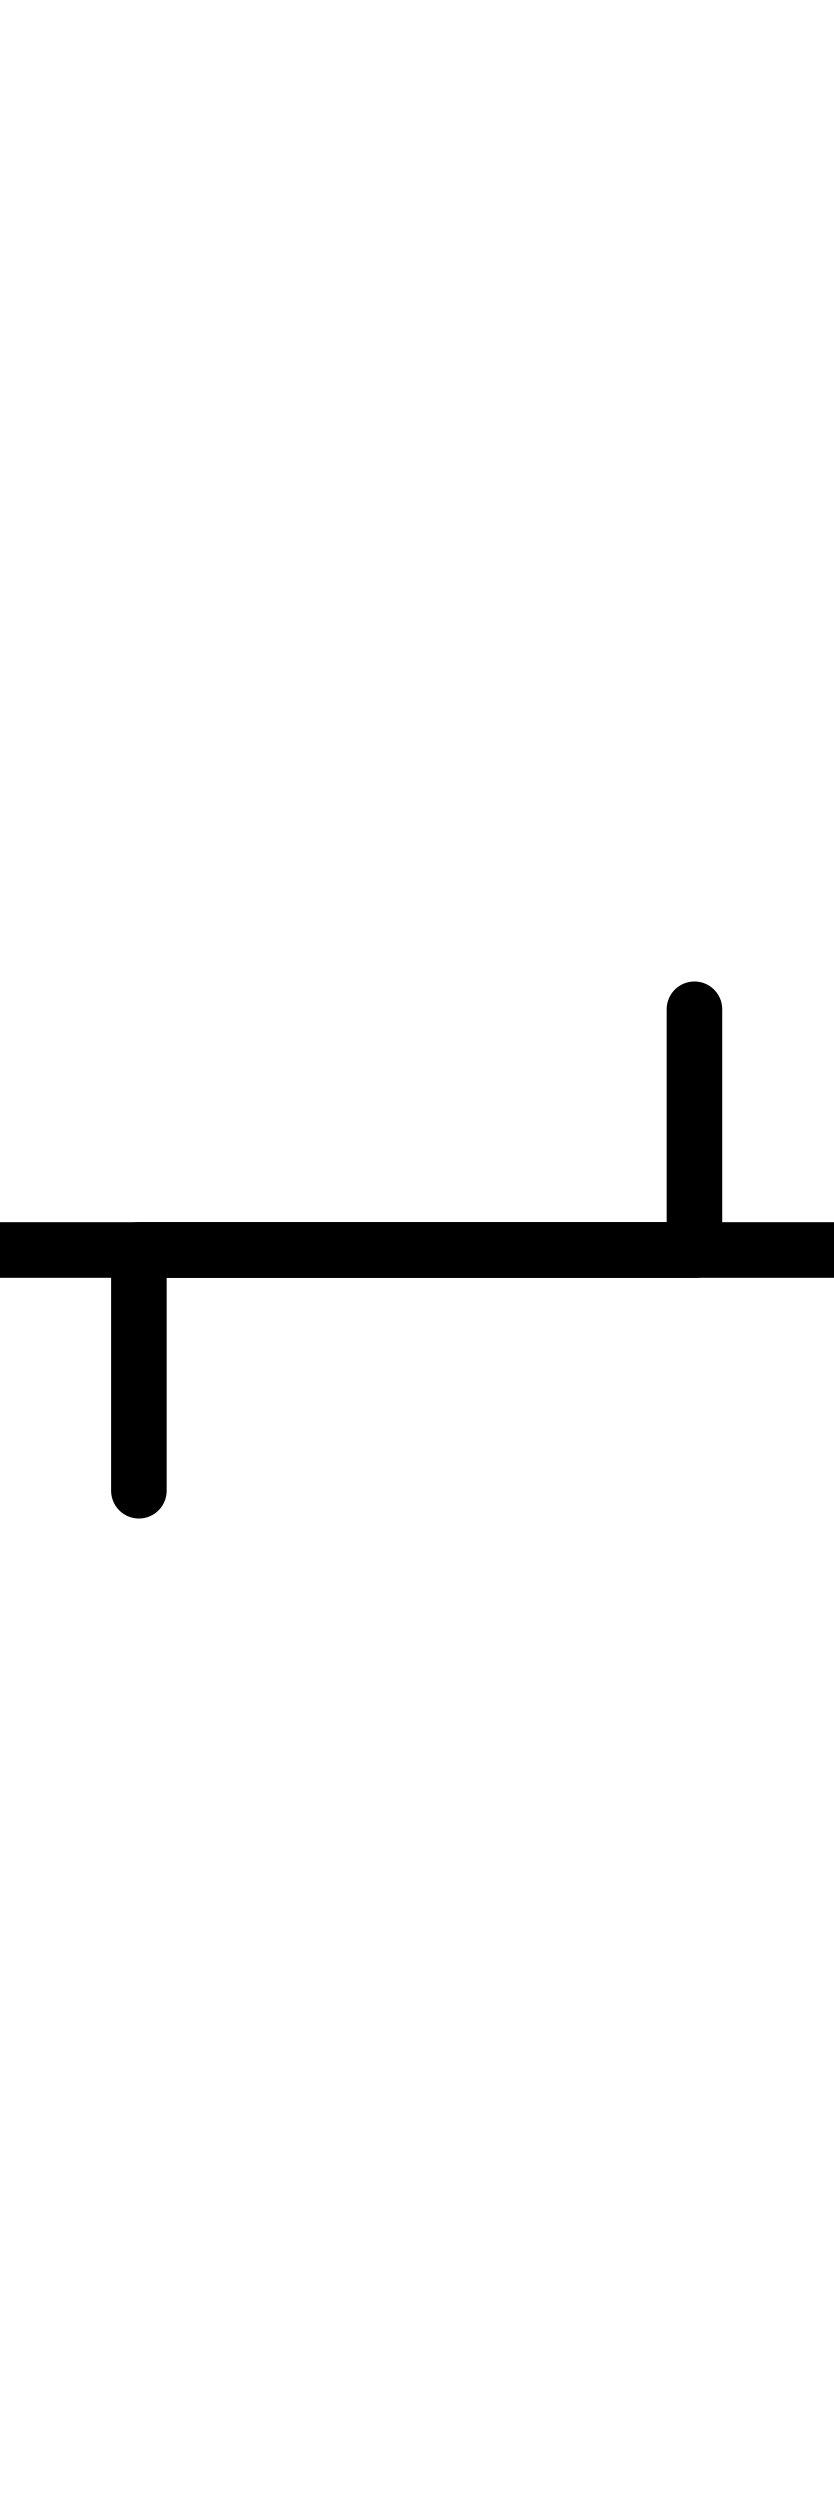
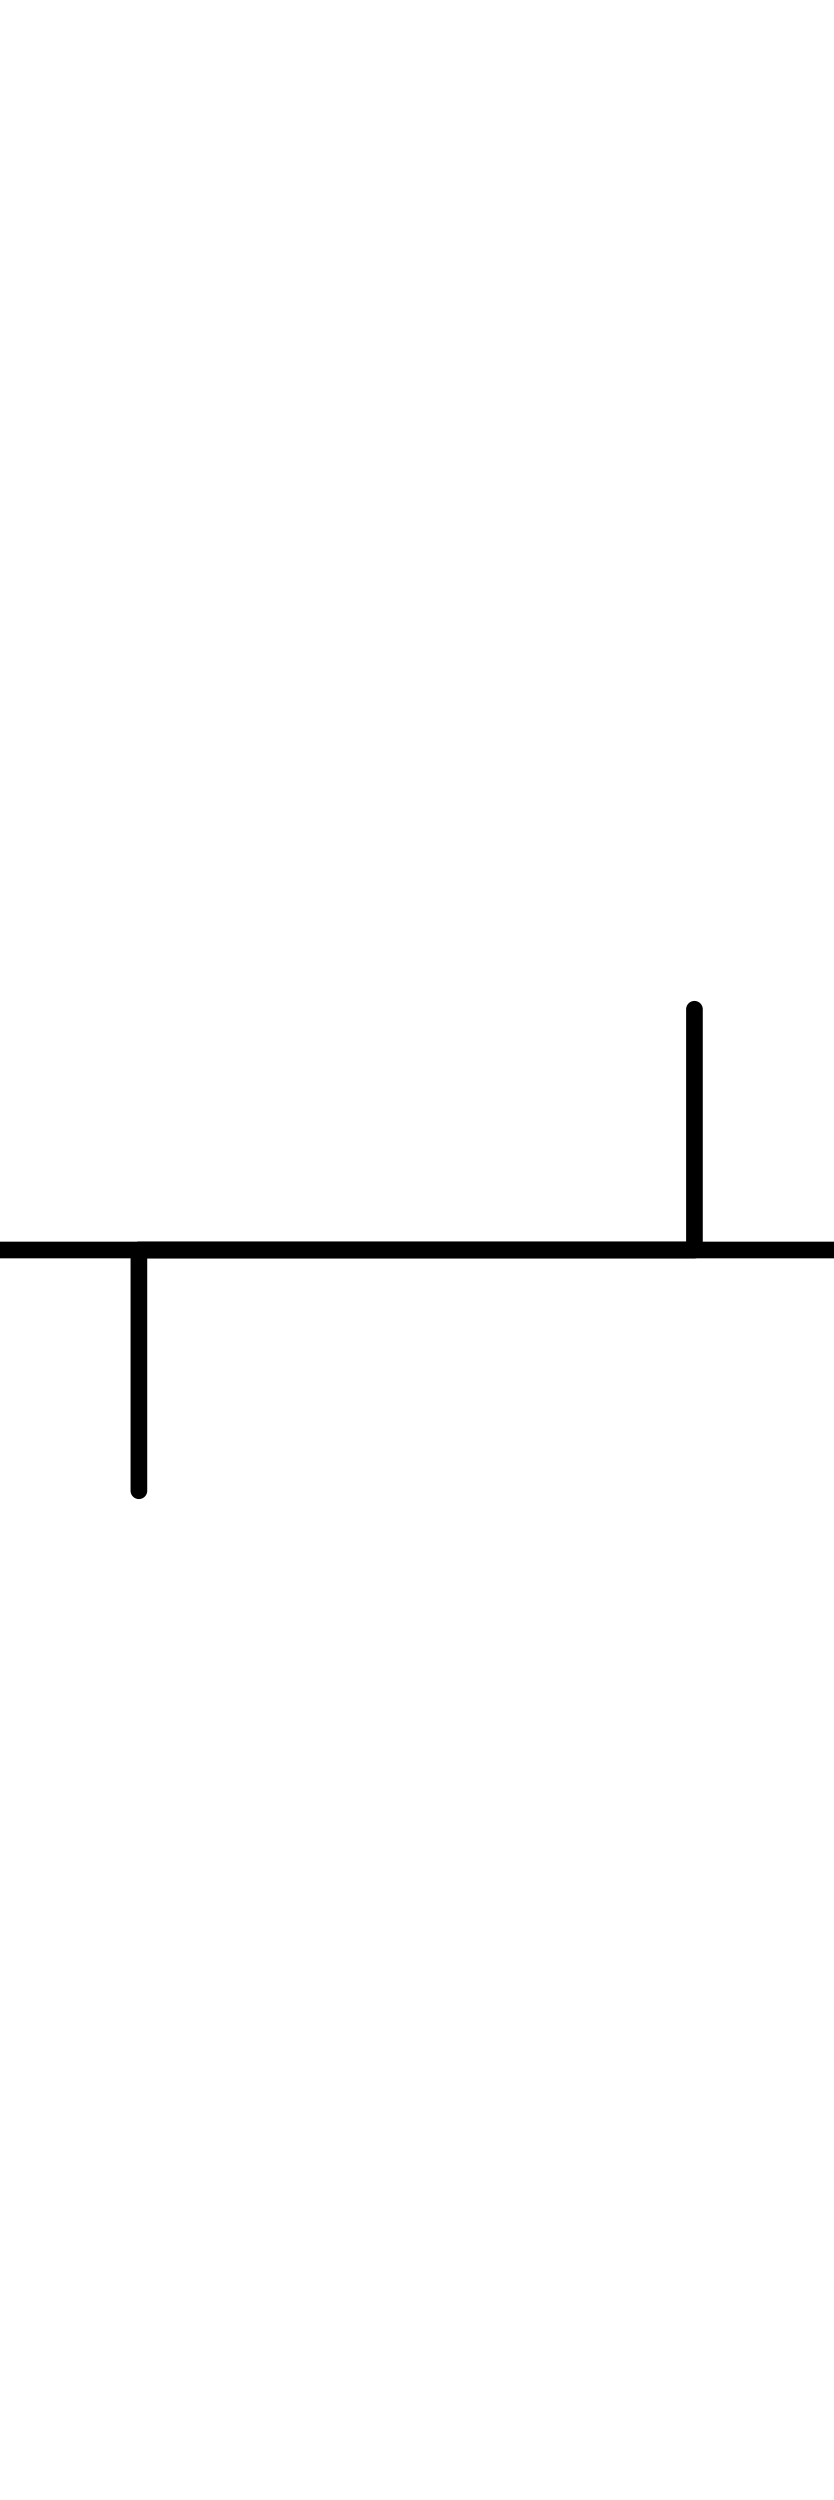
<svg xmlns="http://www.w3.org/2000/svg" viewBox="0 0 45 135" version="1.1" xml:space="preserve" x="0px" y="0px" width="0.5in" height="1.5in" id="svg2">
  <defs id="defs4">
    <style type="text/css" id="style6">
      path,circle {
        stroke:#000000;
        stroke-width: 3;
        stroke-linecap: round;
        stroke-linejoin: round;
        fill: none
      }</style>
  </defs>
-   <path d="m 37.5,54.5 v 13 H 7.5 v 13" id="path8" style="fill:none;stroke:#000000;stroke-width:3;stroke-linecap:round;stroke-linejoin:round" />
-   <path style="fill:none;stroke:#000000;stroke-width:3.001;stroke-linecap:butt;stroke-linejoin:miter;stroke-miterlimit:4;stroke-dasharray:none;stroke-opacity:1" d="m -0.668,67.5 c 50.688,0 46.266,0 46.266,0" id="path1815" />
+   <path d="m 37.5,54.5 v 13 H 7.5 v 13" id="path8" style="fill:none;stroke:#000000;stroke-width:0.9;stroke-linecap:round;stroke-linejoin:round;stroke-dasharray:none" />
+   <path style="fill:none;stroke:#000000;stroke-width:0.9;stroke-linecap:butt;stroke-linejoin:miter;stroke-miterlimit:4;stroke-dasharray:none;stroke-opacity:1" d="m -0.668,67.5 c 50.688,0 46.266,0 46.266,0" id="path1815" />
</svg>
